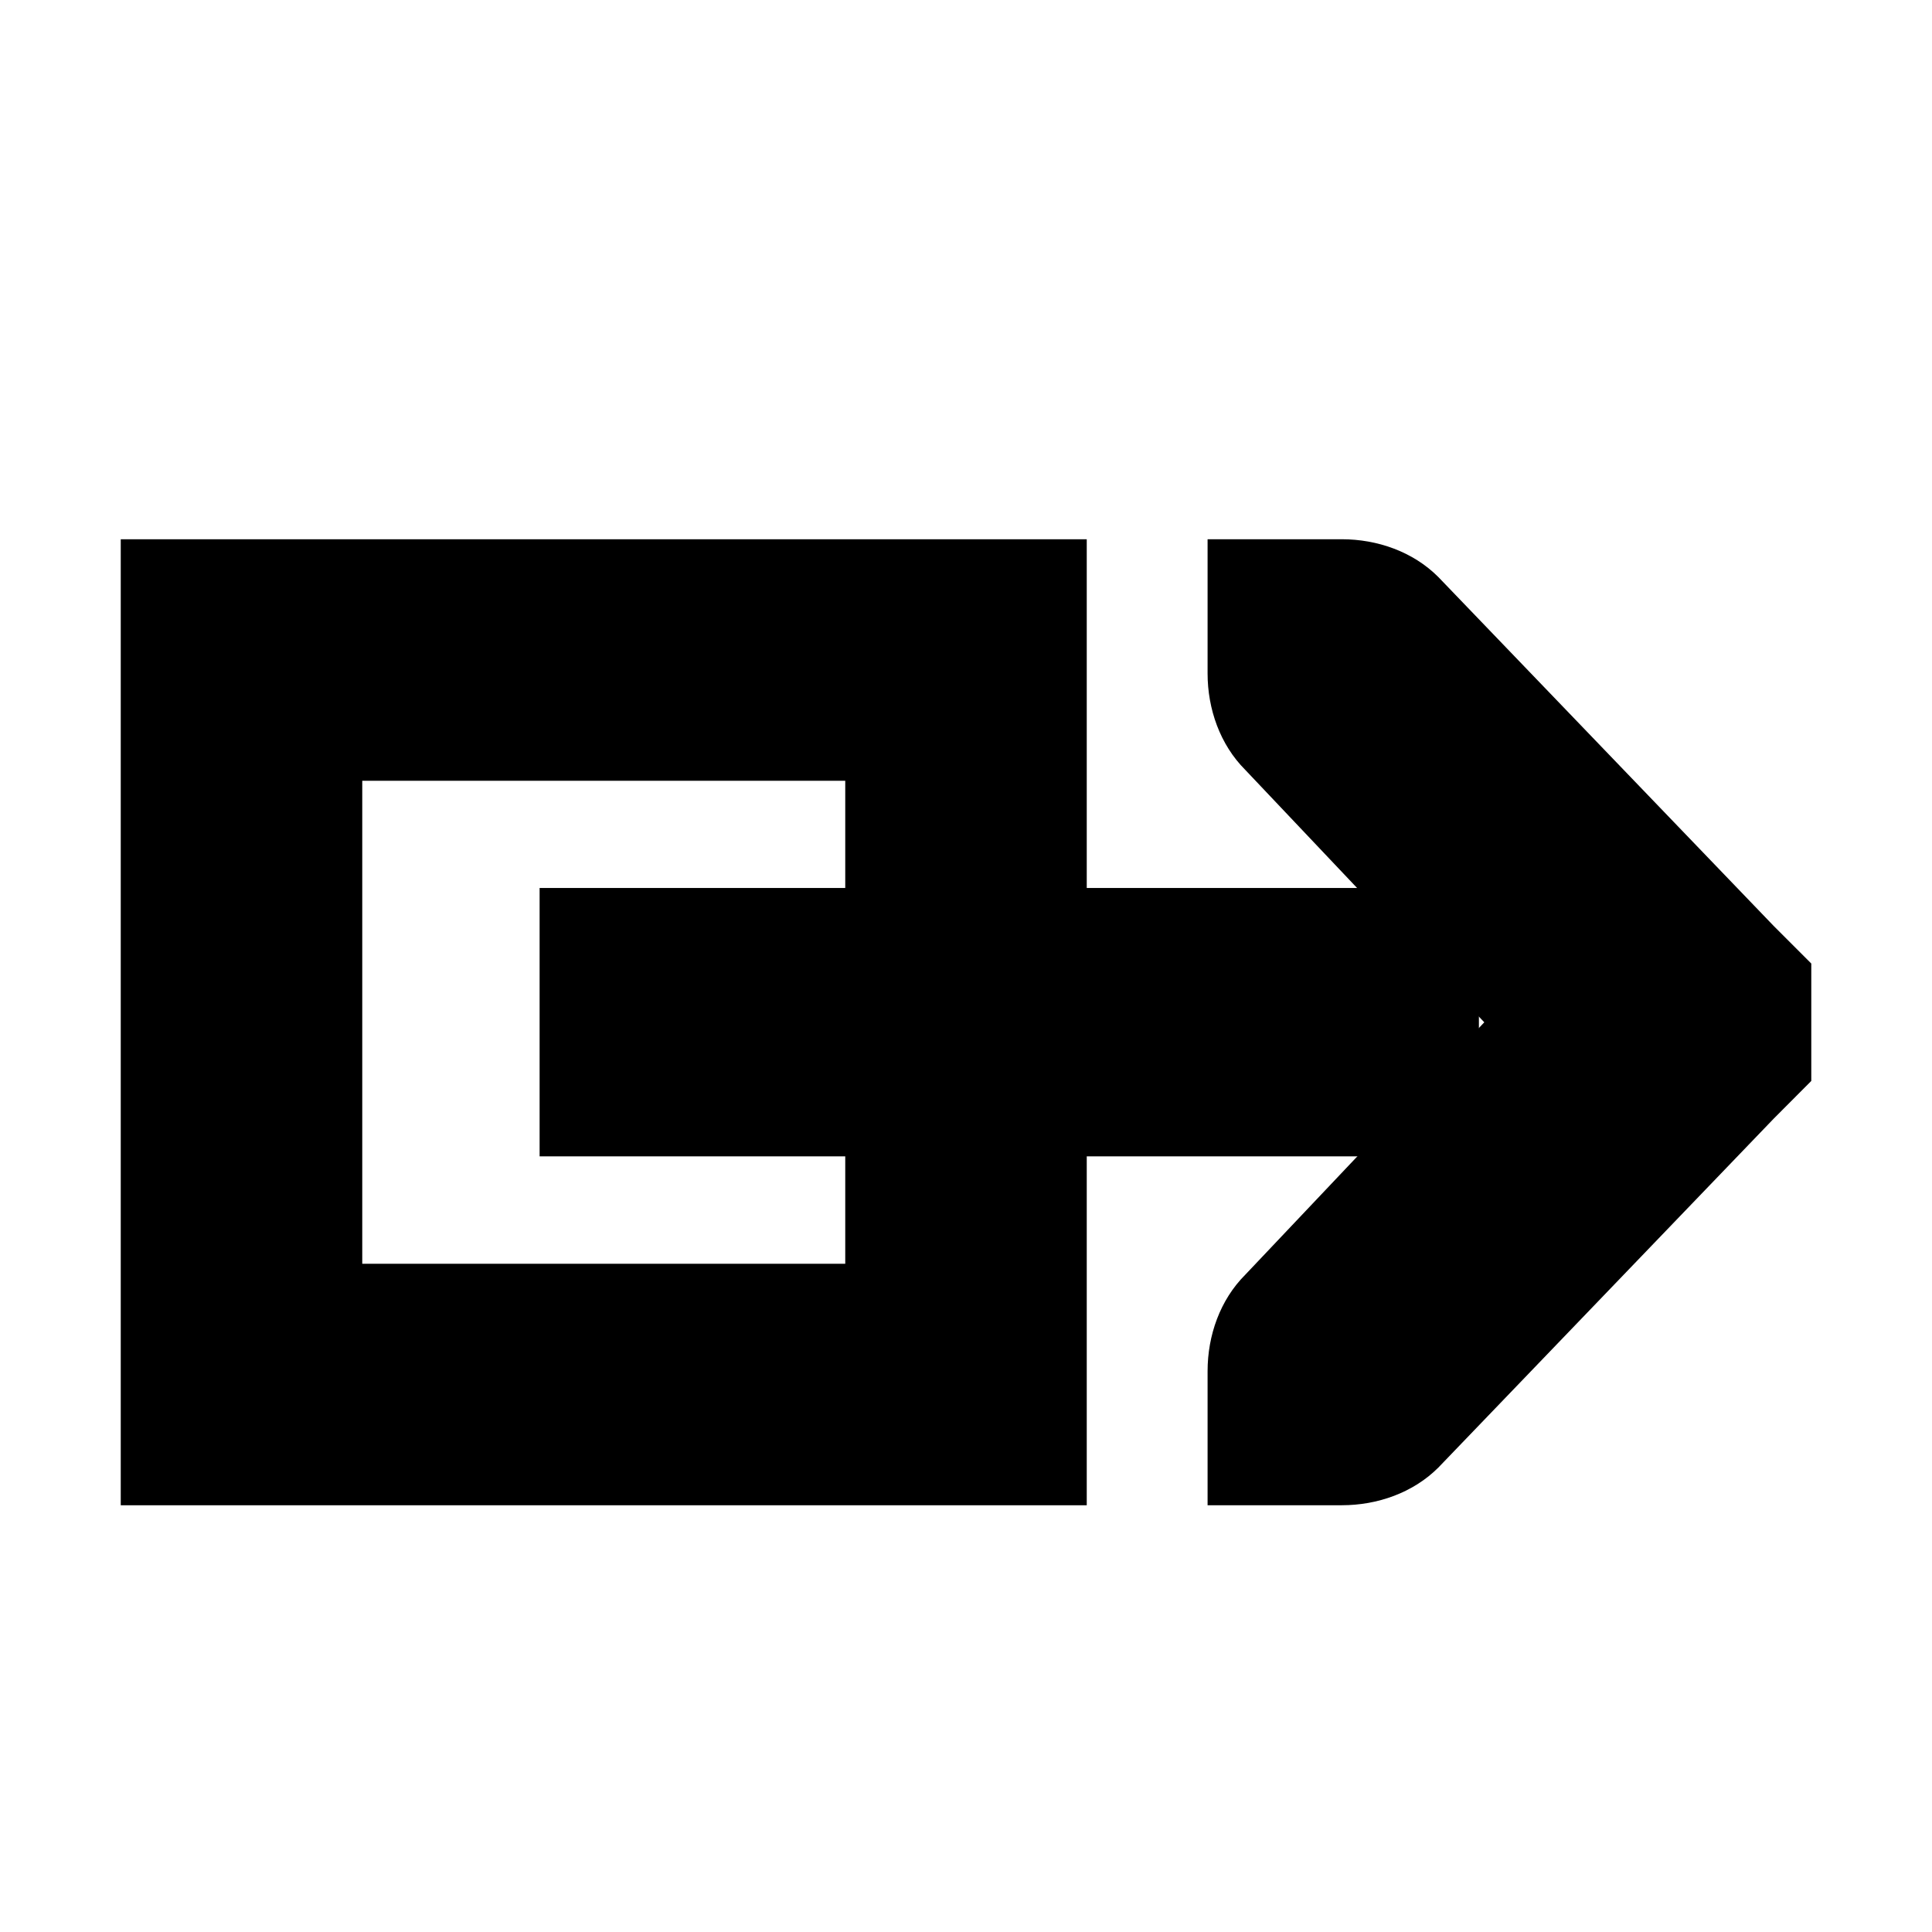
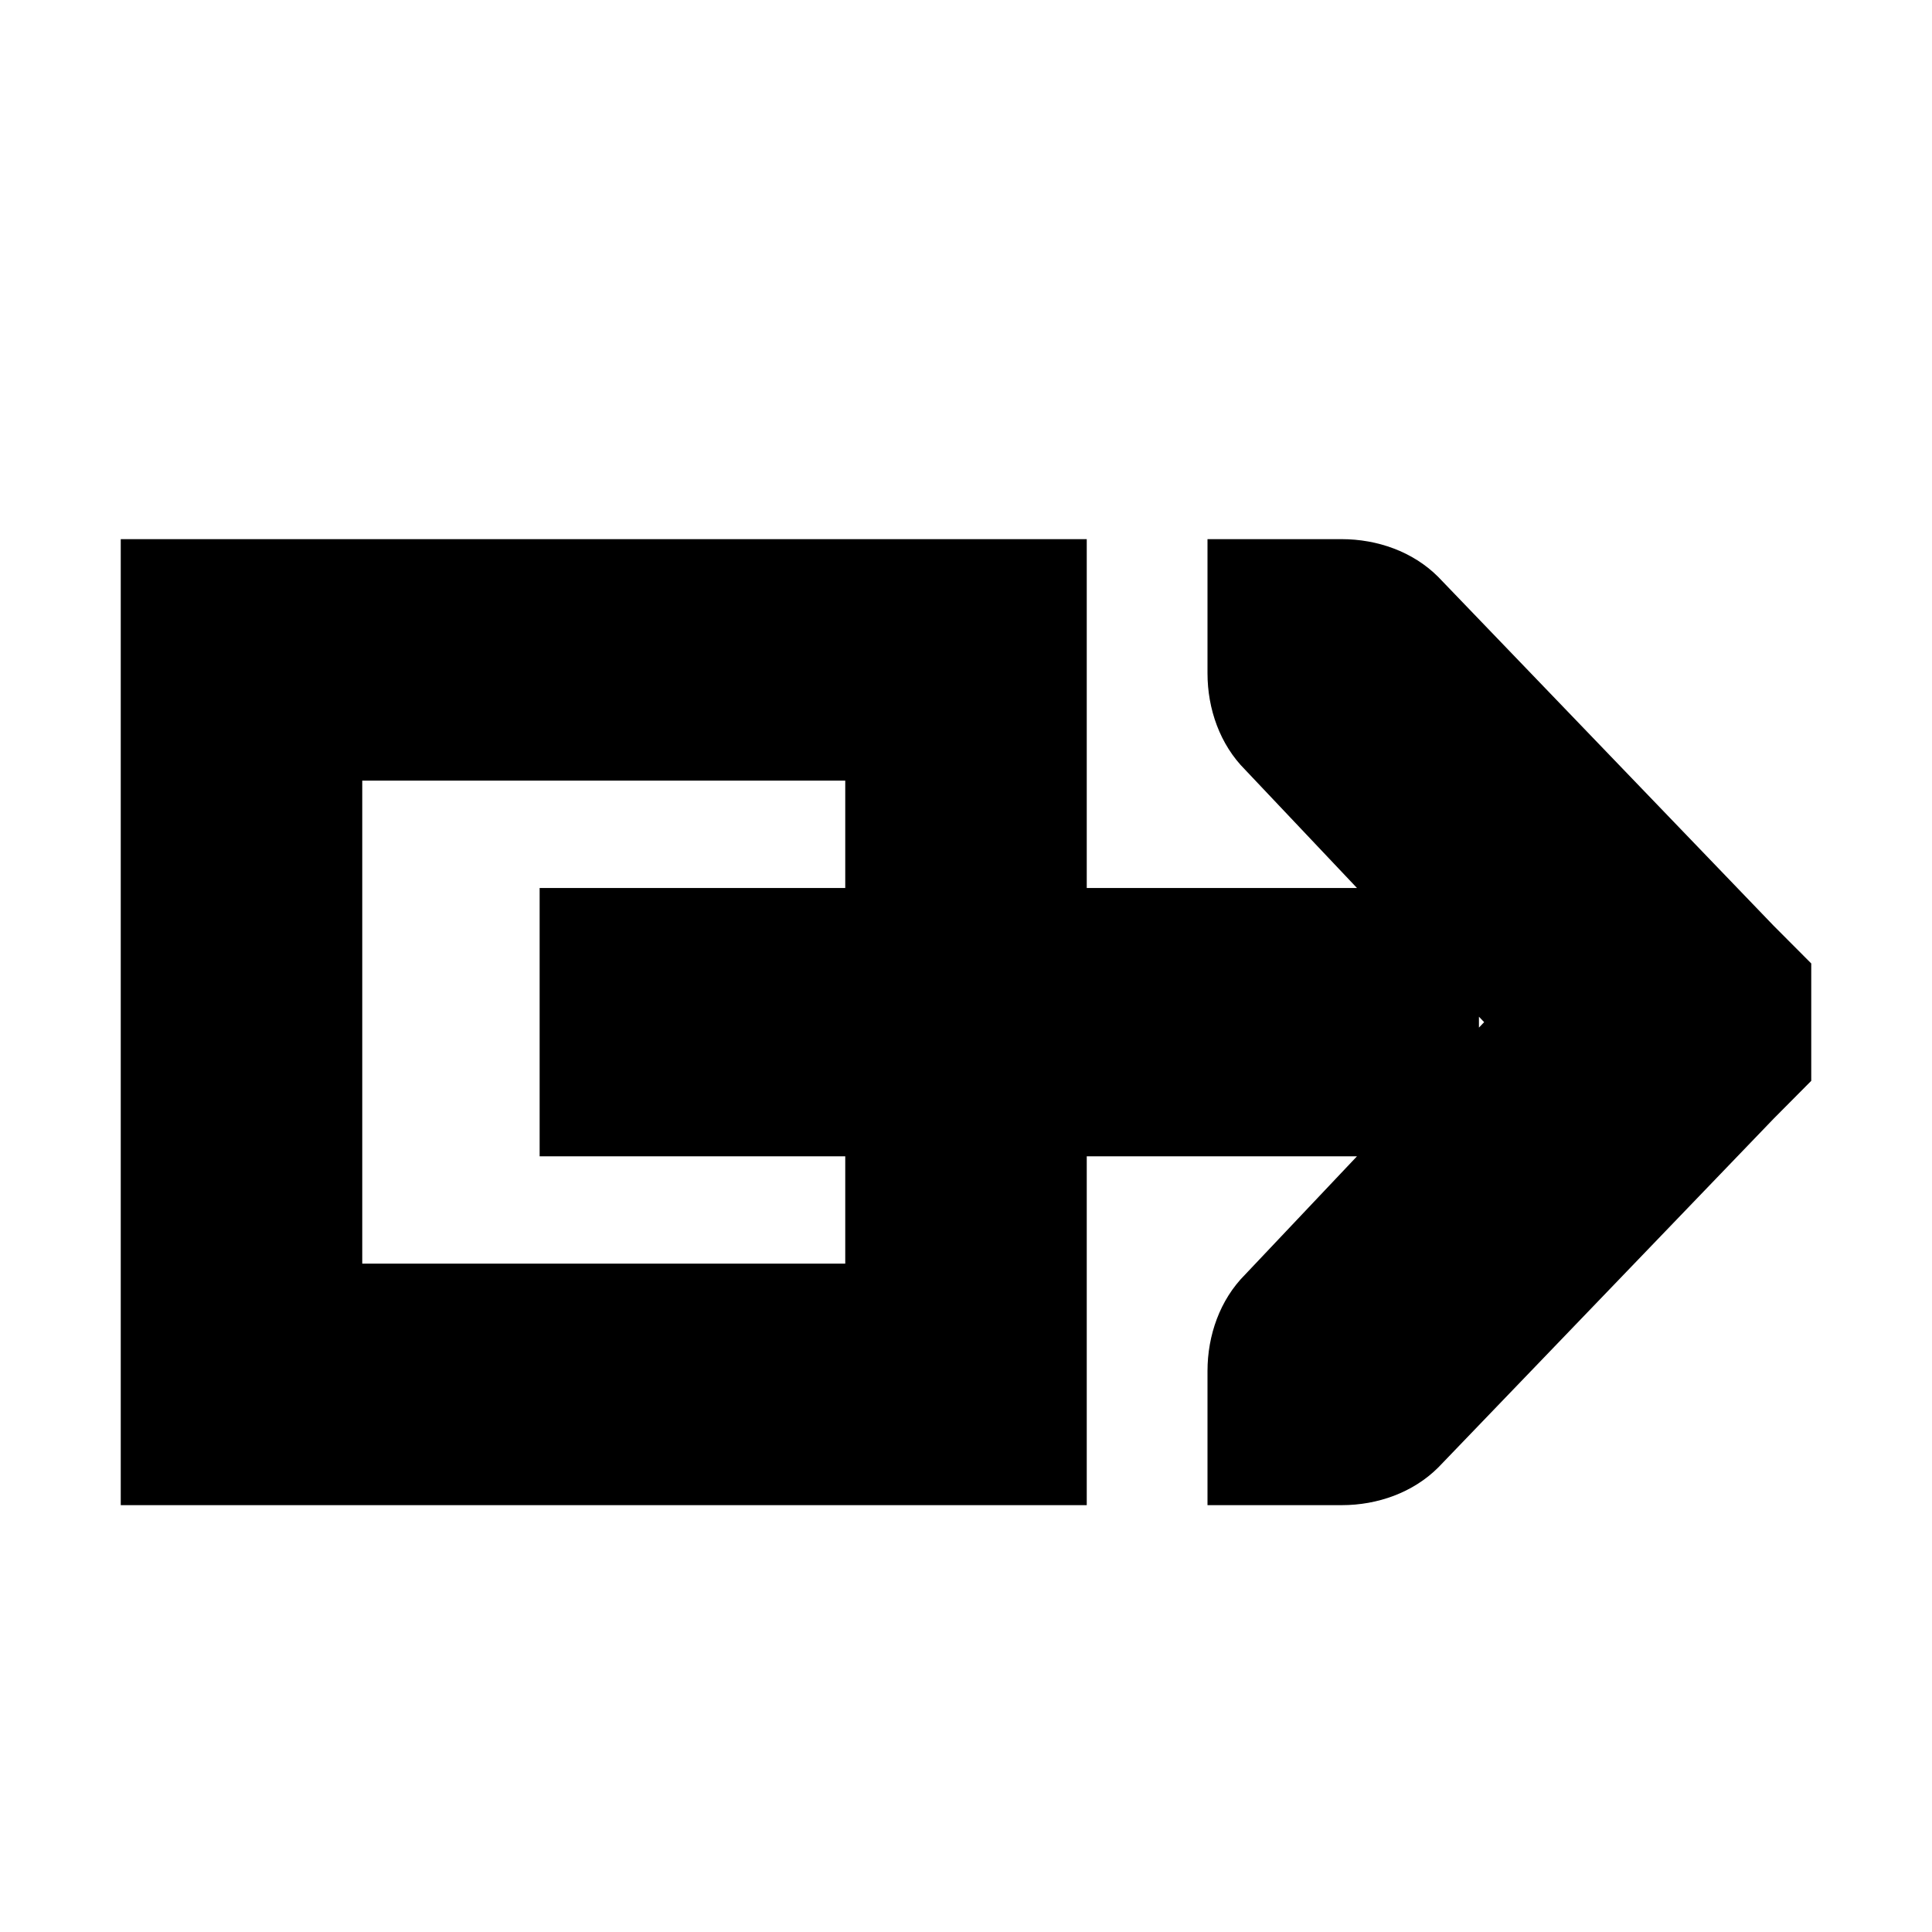
<svg xmlns="http://www.w3.org/2000/svg" height="16" width="16" viewBox="0 0 16 16" version="1.1" id="svg3">
  <defs id="defs3" />
-   <g transform="matrix(0,1.111264,-1.111264,0,5,33.41418)" id="g3" style="stroke-width:0.9">
-     <path d="m -18.851,-4.501 -10e-6,-1 c -3e-5,-0.265 -0.093,-0.531 -0.281,-0.719 l -2.6,-2.499 -0.281,-0.28 h -0.875 l -0.281,0.281 -2.6,2.499 c -0.188,0.188 -0.281,0.453 -0.281,0.719 l -10e-6,1 h 1 c 0.265,4e-5 0.531,-0.093 0.719,-0.281 l 1.881,-1.781 1.881,1.781 c 0.188,0.188 0.453,0.281 0.719,0.281 h 1 z" style="color:#000000;text-indent:0;text-transform:none;fill:#000000;stroke-width:0.9" connector-curvature="0" id="path2" />
-     <path d="m -23.451,-6.522 v 7 h 2 V -6.522 Z" style="color:#000000;text-indent:0;text-transform:none;fill:#000000;stroke-width:0.9" connector-curvature="0" id="path3" />
-   </g>
-   <path style="baseline-shift:baseline;display:inline;overflow:visible;vector-effect:none;enable-background:accumulate;stop-color:#000000" d="M 1,4.466 V 12.466 H 9 V 4.466 Z m 2,2 H 7 V 10.466 H 3 Z" id="rect1" />
+   <path id="path2" style="color:#000000;text-indent:0;text-transform:none;fill:#000000;stroke-width:1" d="M 1 4.465 L 1 12.465 L 9 12.465 L 9 9.576 L 11.238 9.576 L 10.312 10.555 C 10.103 10.764 10 11.059 10 11.354 L 10 12.465 L 10.002 12.465 L 11.113 12.465 C 11.408 12.465 11.703 12.361 11.912 12.152 L 14.689 9.264 L 15 8.951 L 15 7.979 L 14.688 7.666 L 11.91 4.777 C 11.701 4.568 11.406 4.465 11.111 4.465 L 10 4.465 L 10 5.576 C 10 5.871 10.103 6.166 10.312 6.375 L 11.238 7.354 L 9 7.354 L 9 4.465 L 1 4.465 z M 3 6.465 L 7 6.465 L 7 7.354 L 4.469 7.354 L 4.469 9.576 L 7 9.576 L 7 10.465 L 3 10.465 L 3 6.465 z M 12.248 8.42 L 12.291 8.465 L 12.248 8.51 L 12.248 8.42 z " />
</svg>
